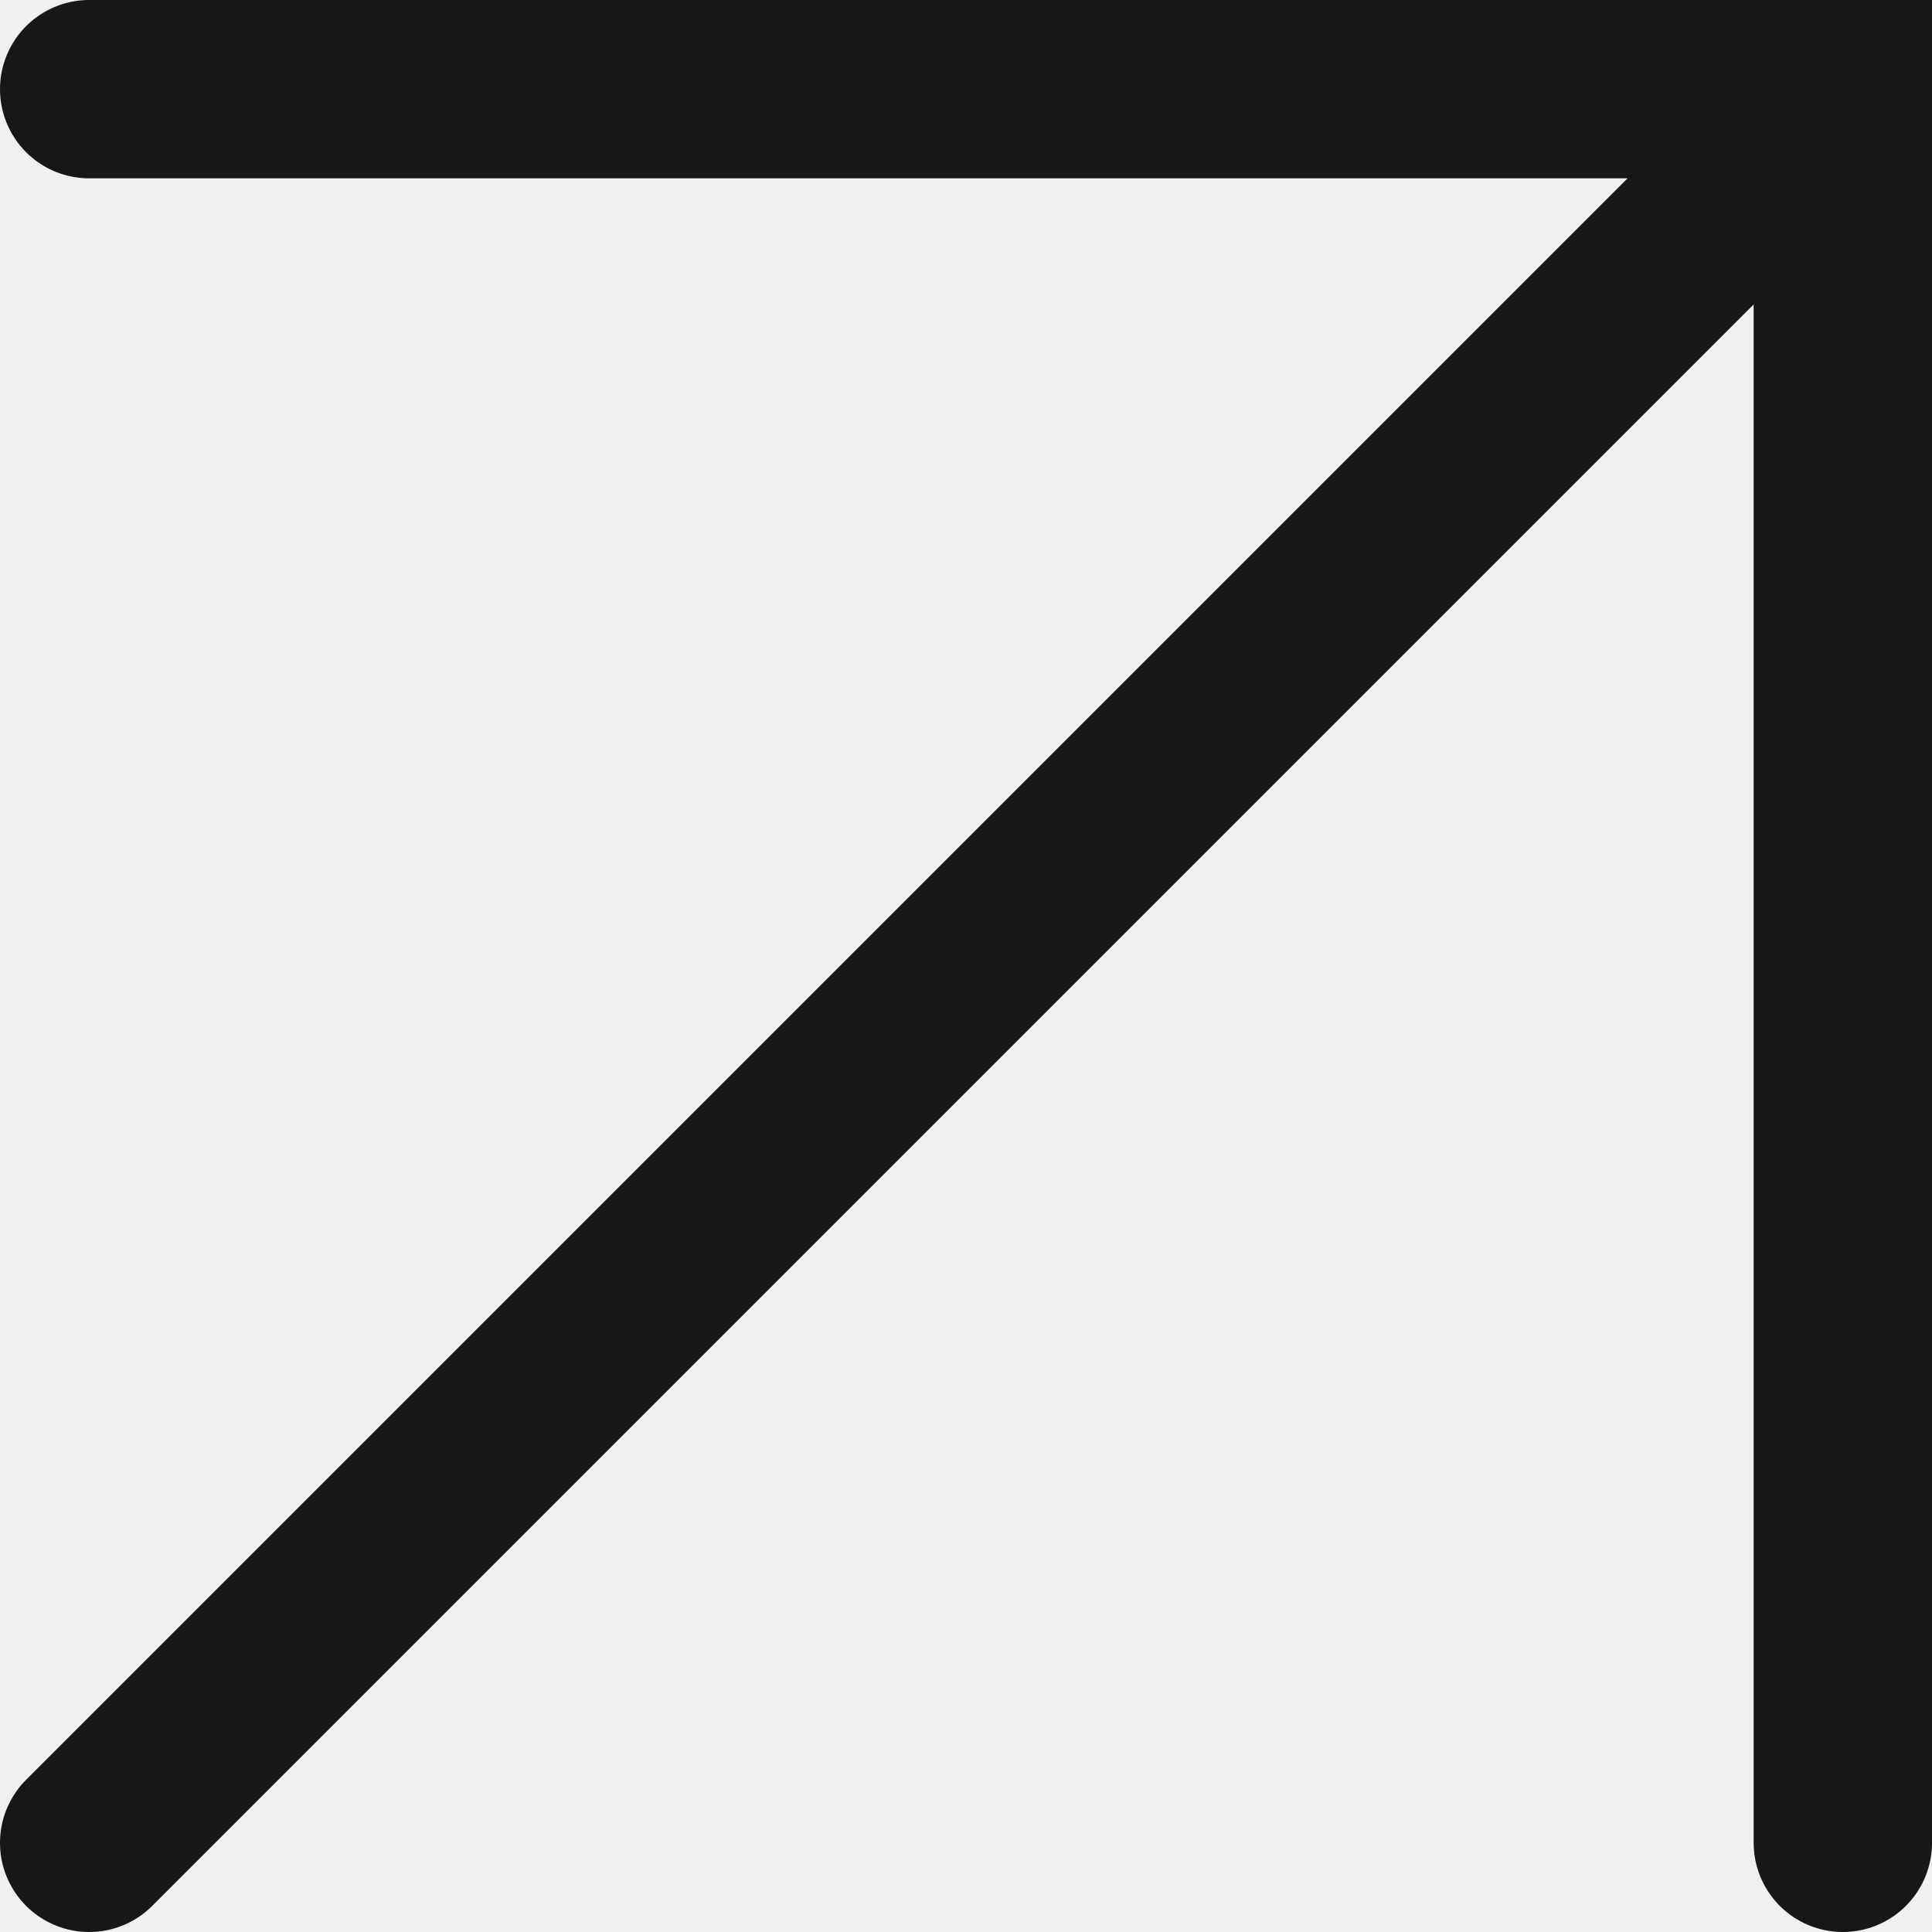
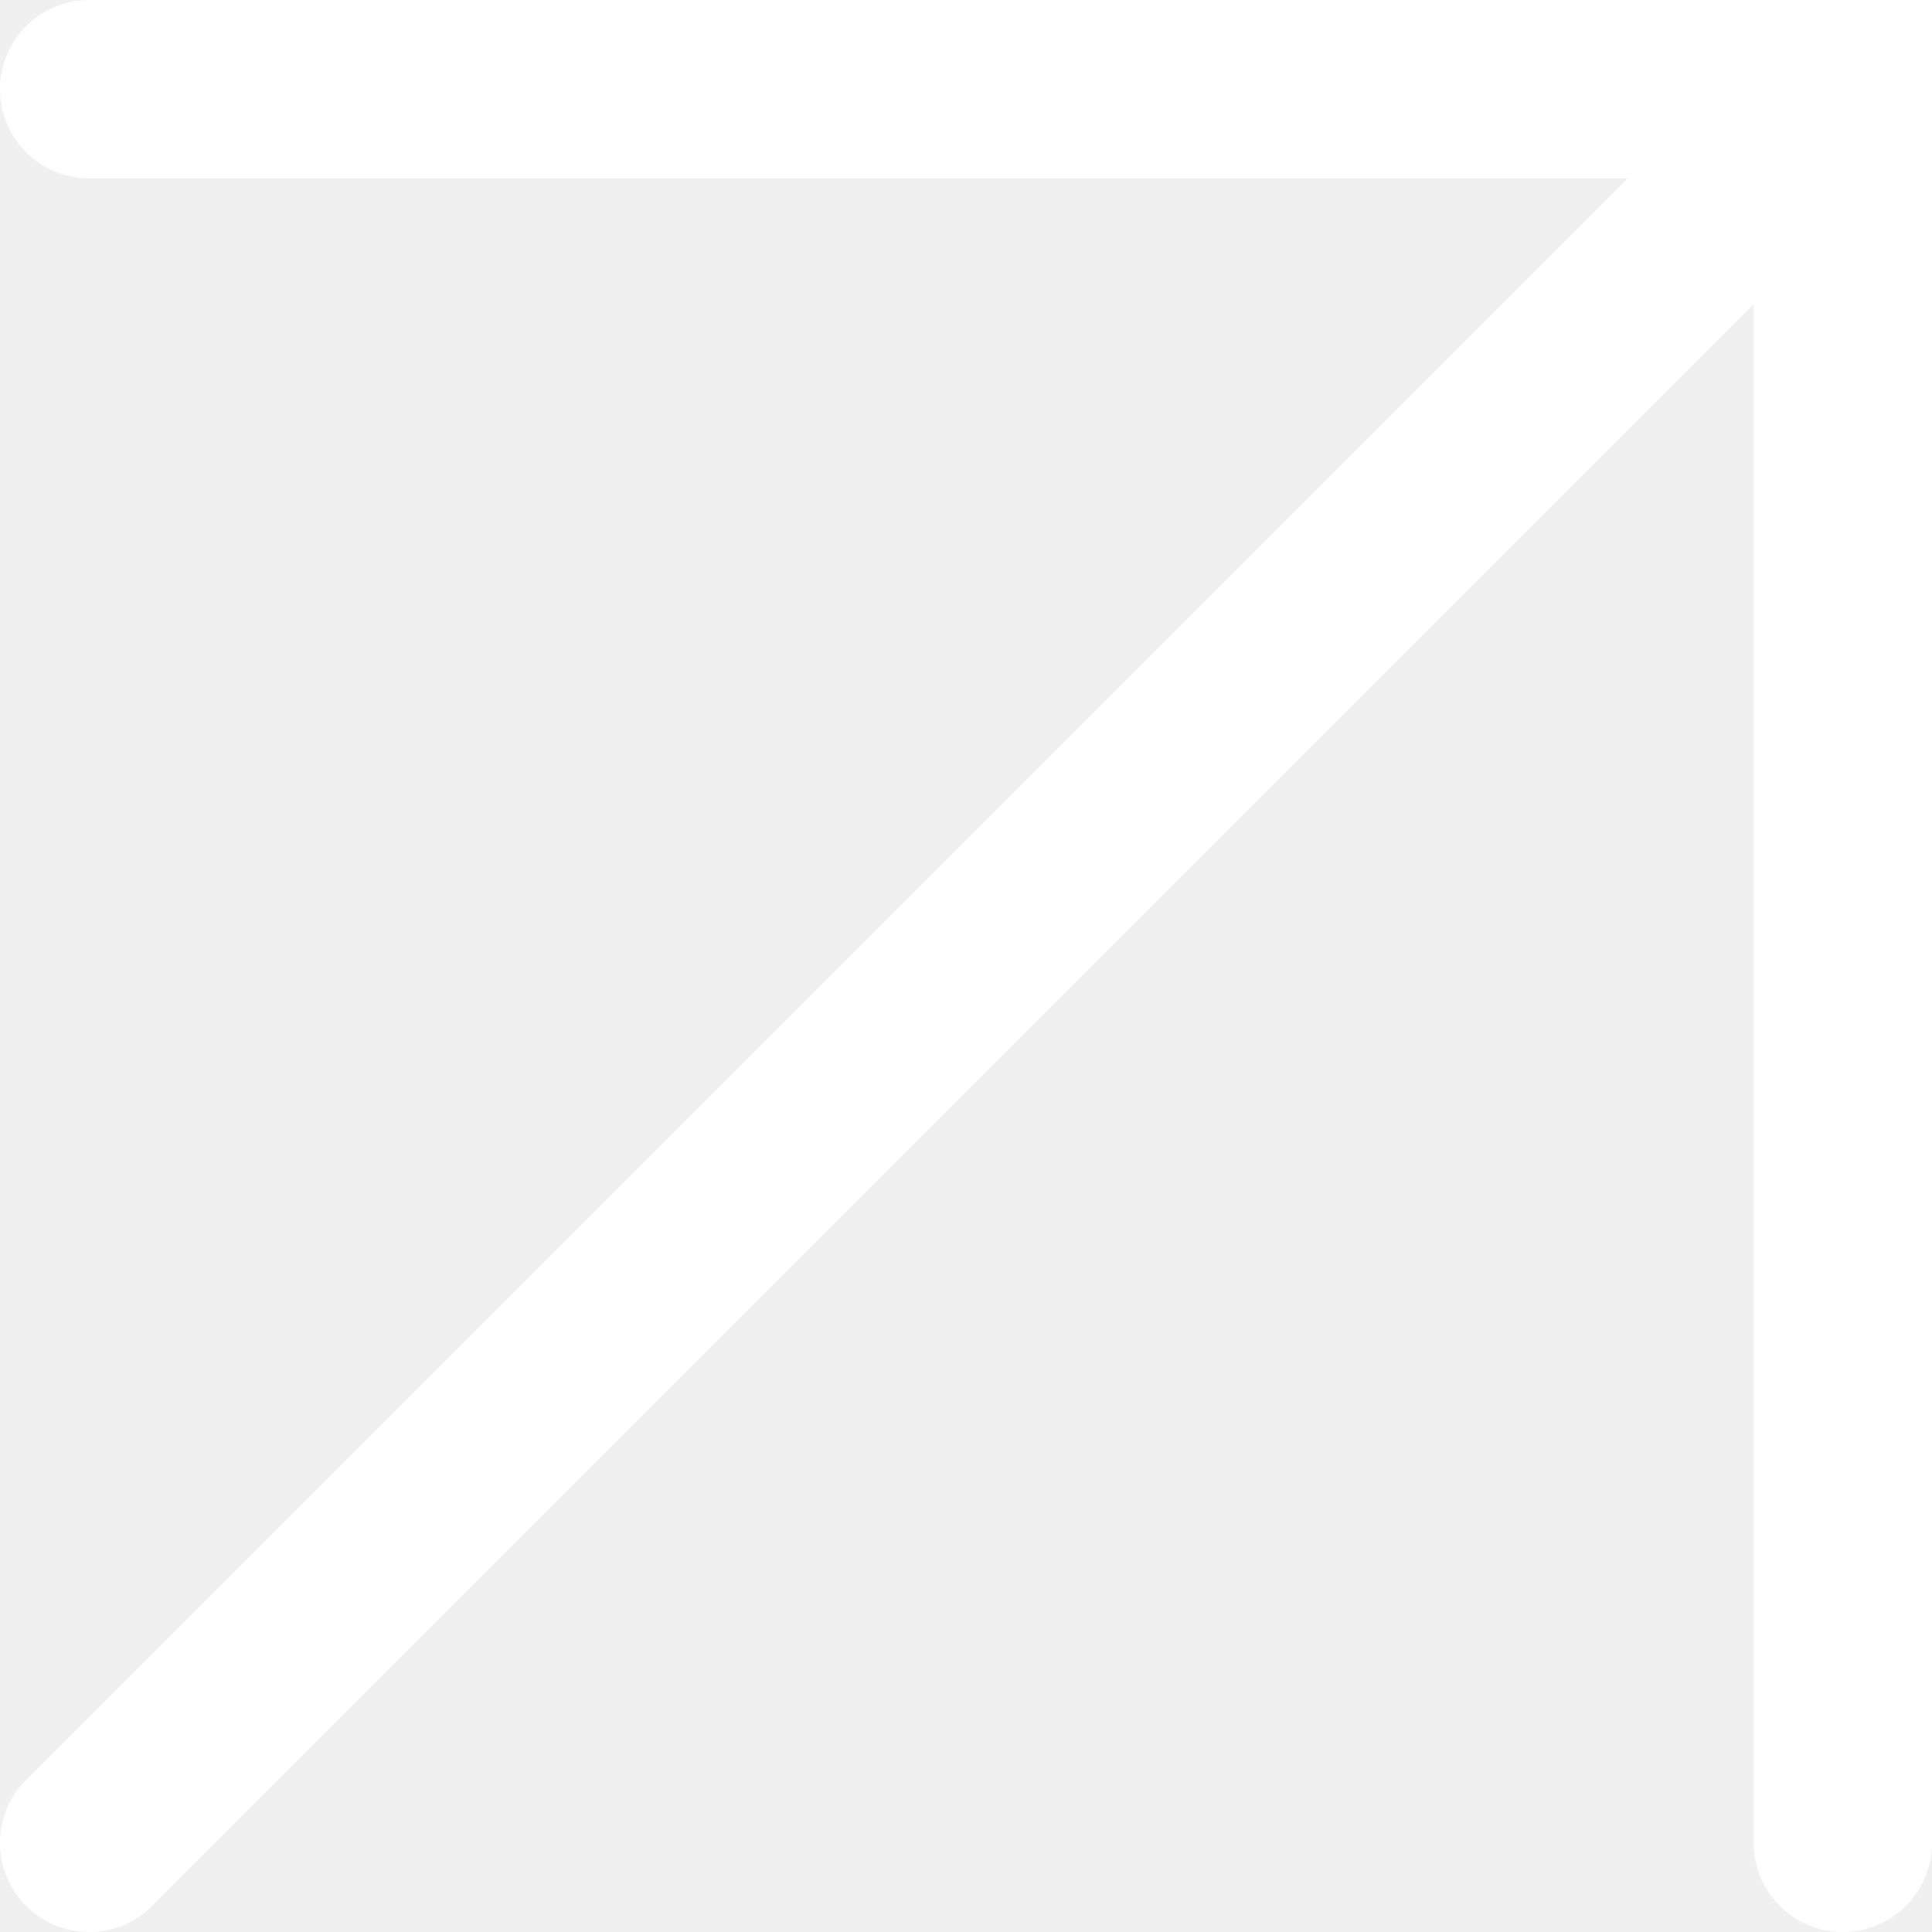
- <svg xmlns="http://www.w3.org/2000/svg" width="65" height="65" viewBox="0 0 65 65" fill="none">
-   <path d="M3 3H62V62" stroke="#171717" stroke-width="6" stroke-miterlimit="10" stroke-linecap="round" />
-   <path d="M3 62L62 3" stroke="#171717" stroke-width="6" stroke-miterlimit="10" stroke-linecap="round" />
+ <svg xmlns="http://www.w3.org/2000/svg" version="1.1" id="레이어_1" x="0px" y="0px" viewBox="0 0 65 65" style="enable-background:new 0 0 65 65;" xml:space="preserve">
+   <style type="text/css">
+ 	.st0{fill:none;stroke:#FFFFFF;stroke-width:6;stroke-linecap:round;stroke-miterlimit:10;}
+ </style>
+   <path class="st0" d="M3,3h59v59" />
+   <path class="st0" d="M3,62L62,3" />
</svg>
